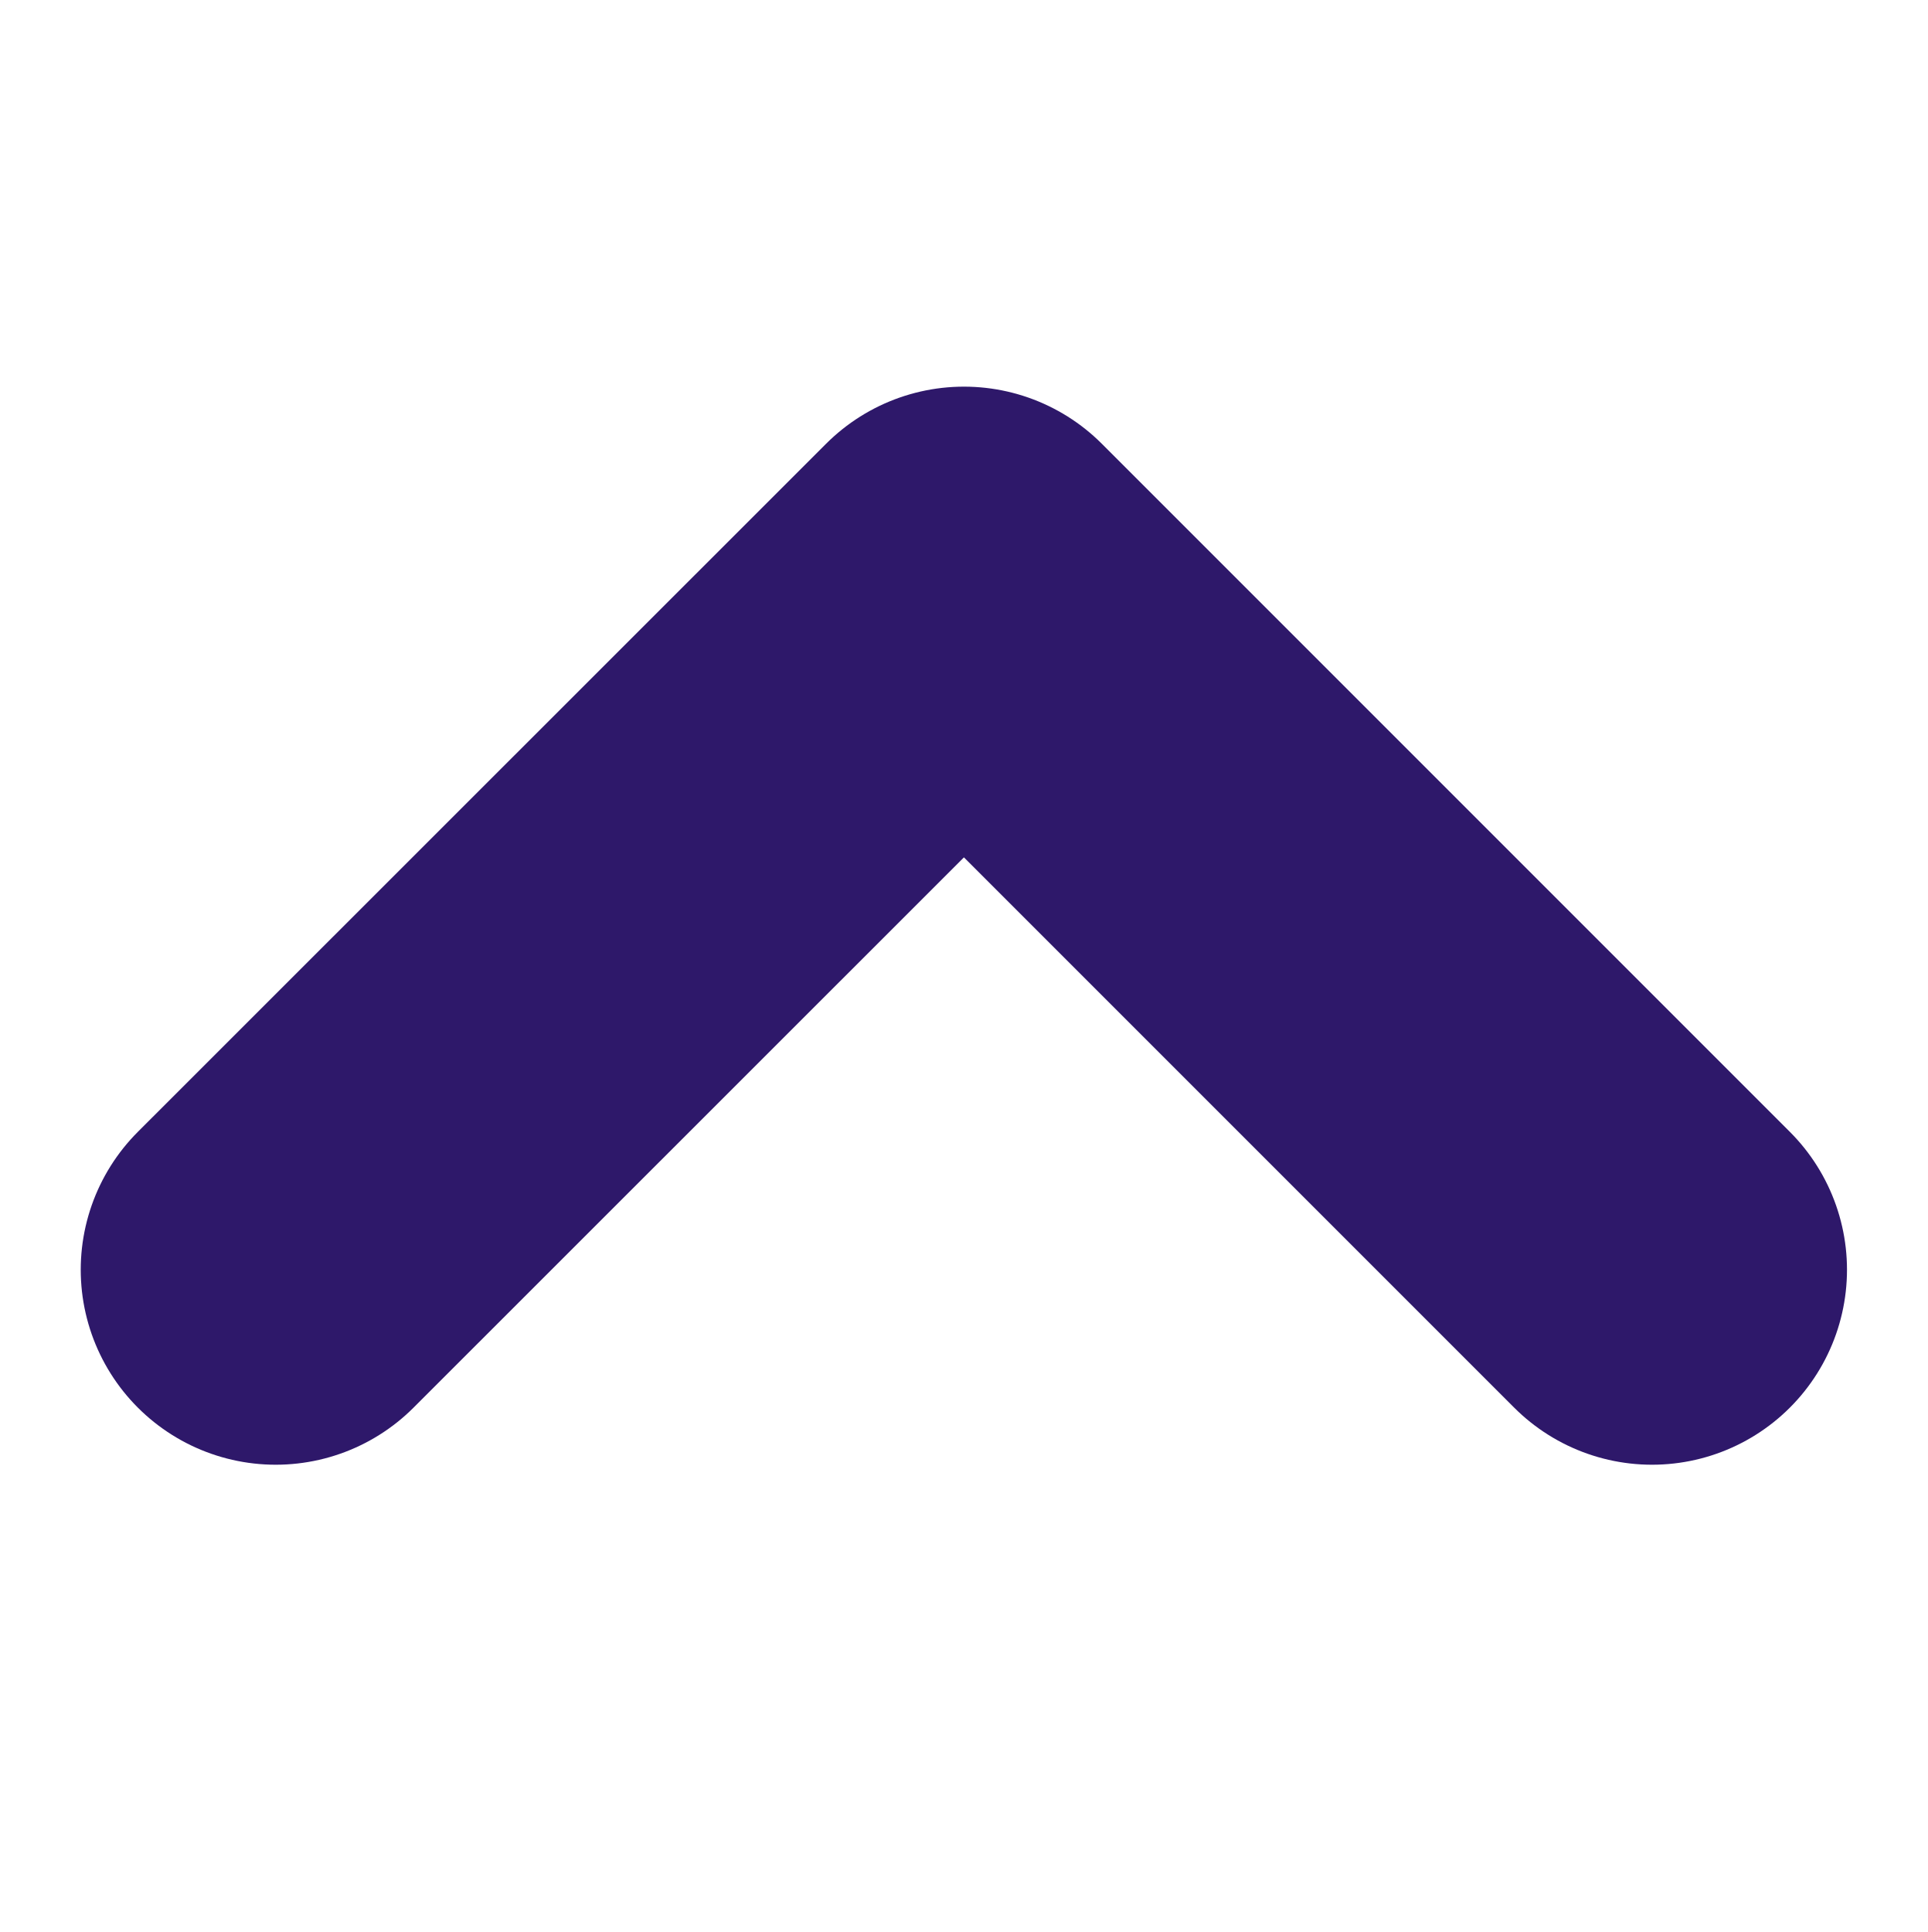
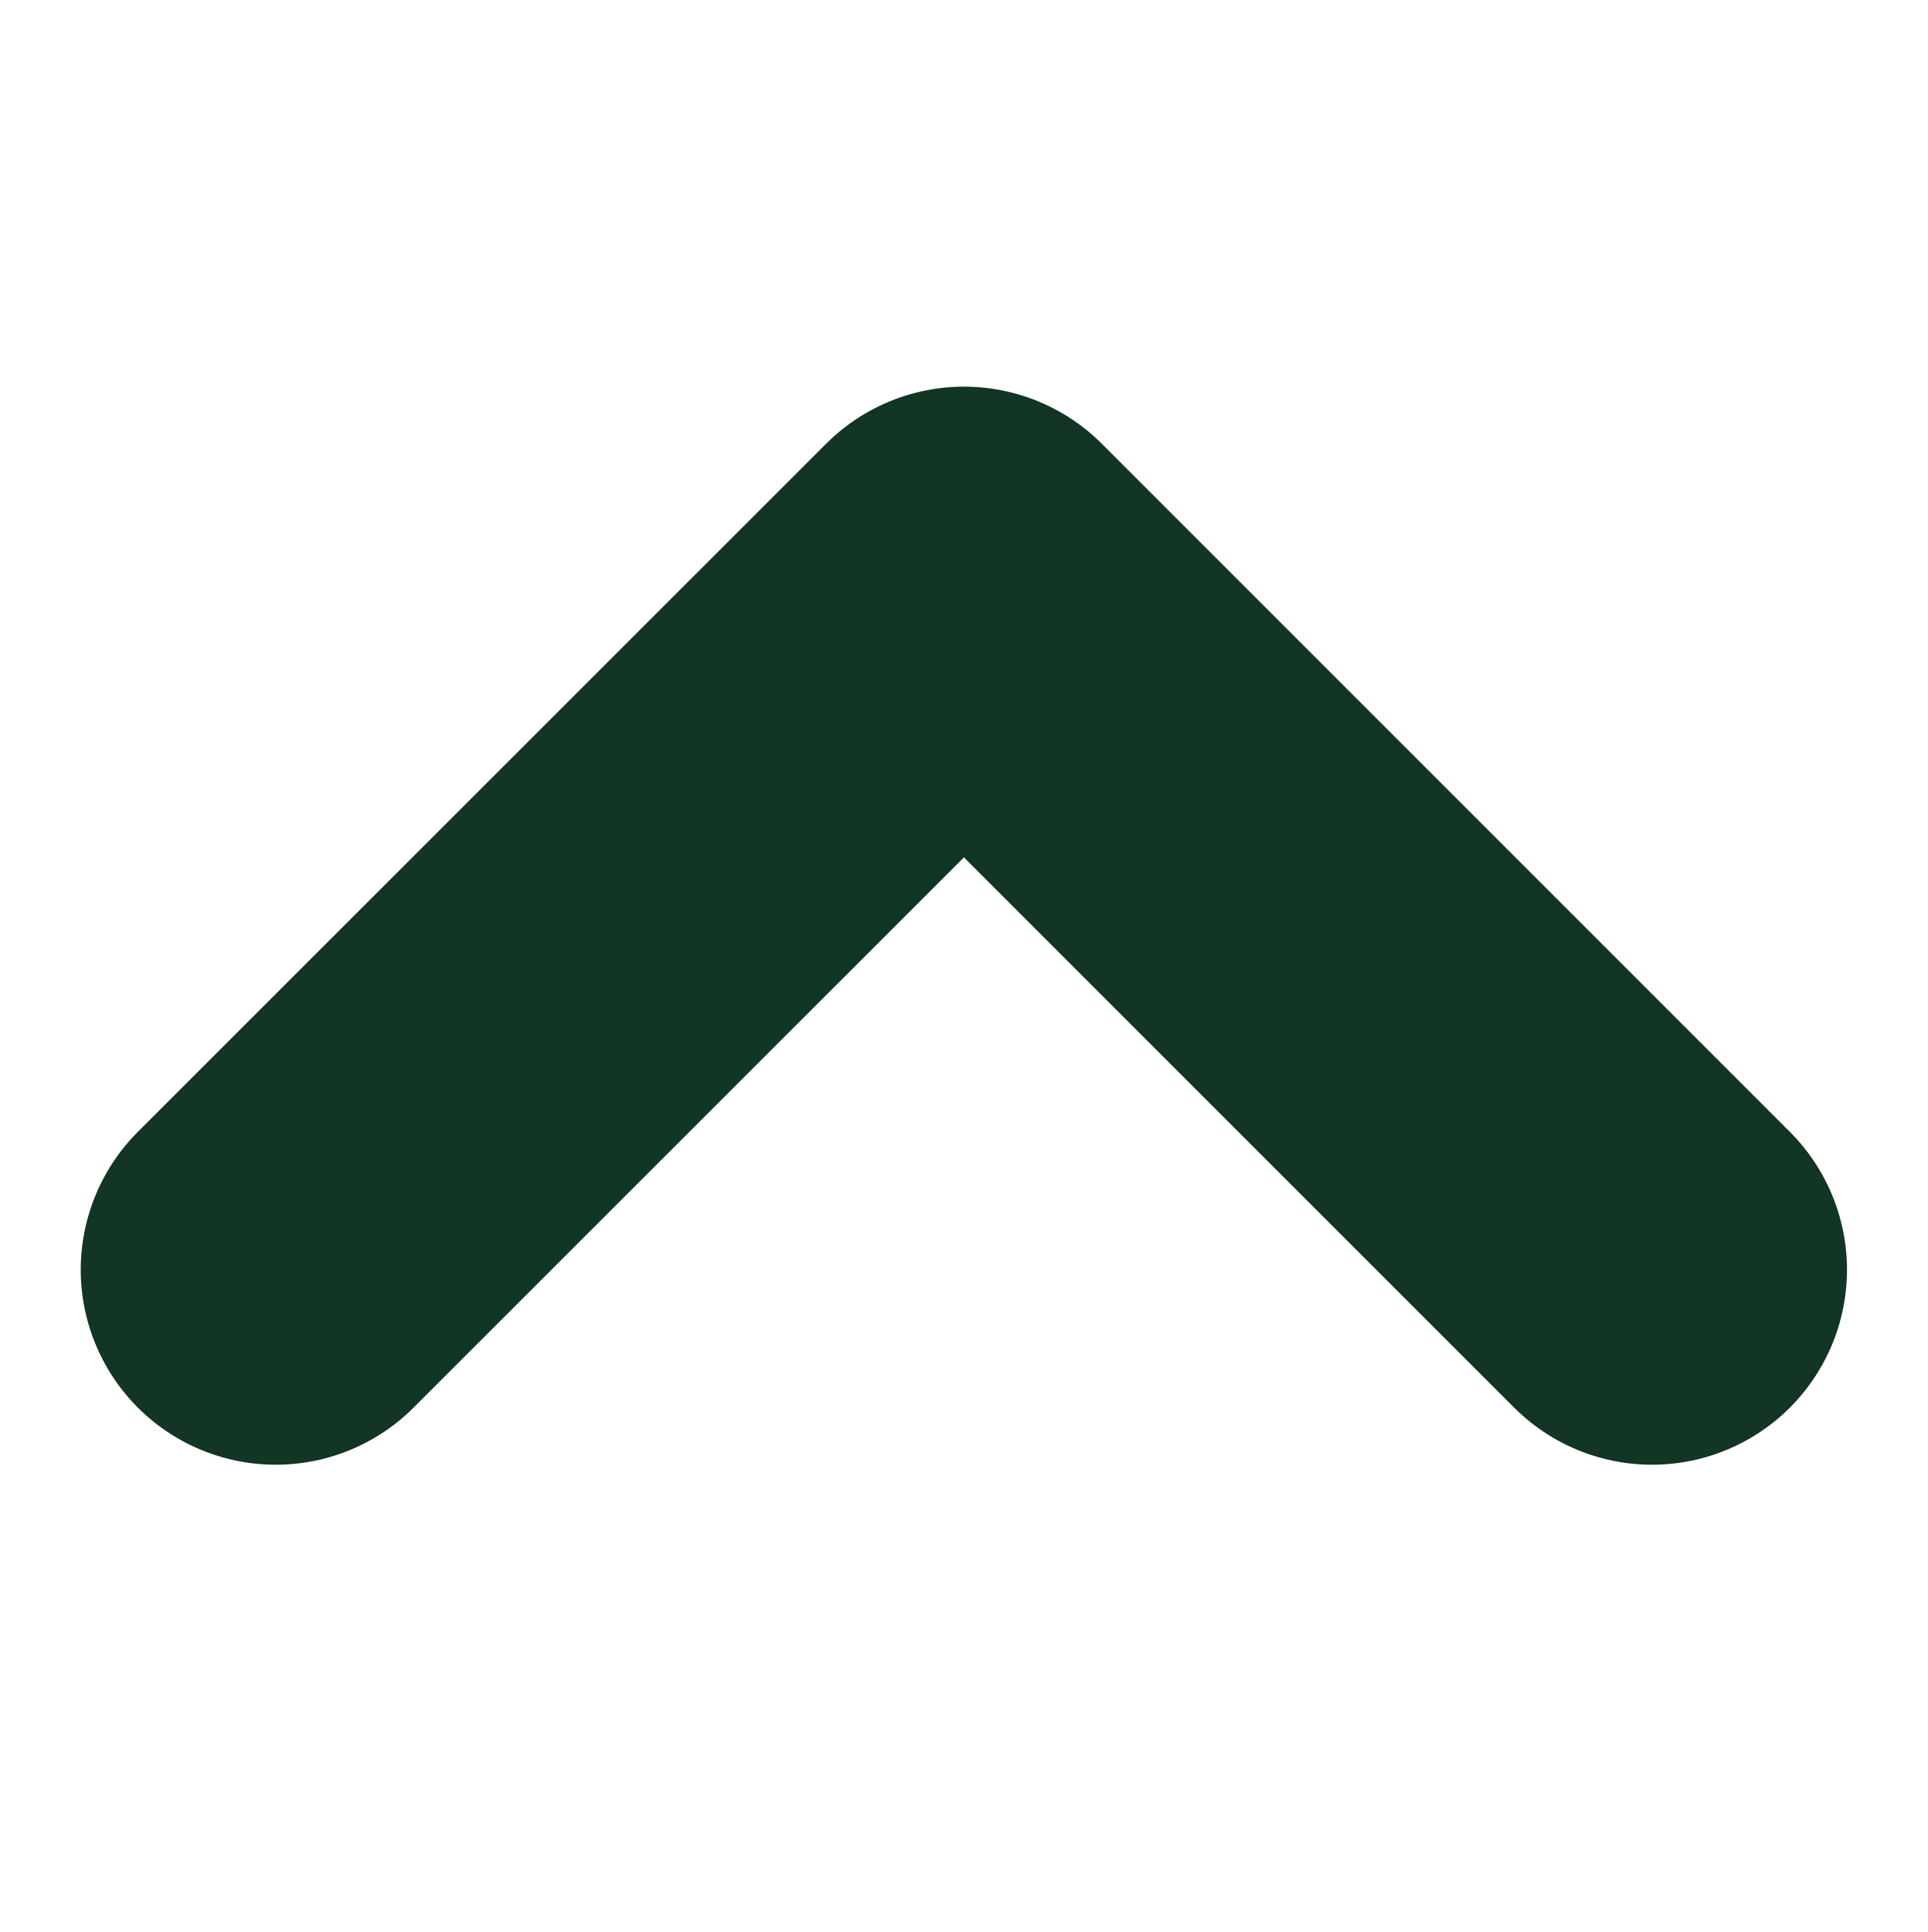
<svg xmlns="http://www.w3.org/2000/svg" width="25.887" height="25.943" viewBox="0 0 9.887 5.943">
-   <path id="Path_157" data-name="Path 157" d="M6502.544,2805l3.529,3.53-3.529,3.529" transform="translate(-2803.586 6507.073) rotate(-90)" fill="none" stroke="#2E186A" stroke-linecap="round" stroke-linejoin="round" stroke-width="2" />
+   <path id="Path_157" data-name="Path 157" d="M6502.544,2805l3.529,3.53-3.529,3.529" transform="translate(-2803.586 6507.073) rotate(-90)" fill="none" stroke="#123524" stroke-linecap="round" stroke-linejoin="round" stroke-width="2" />
</svg>
